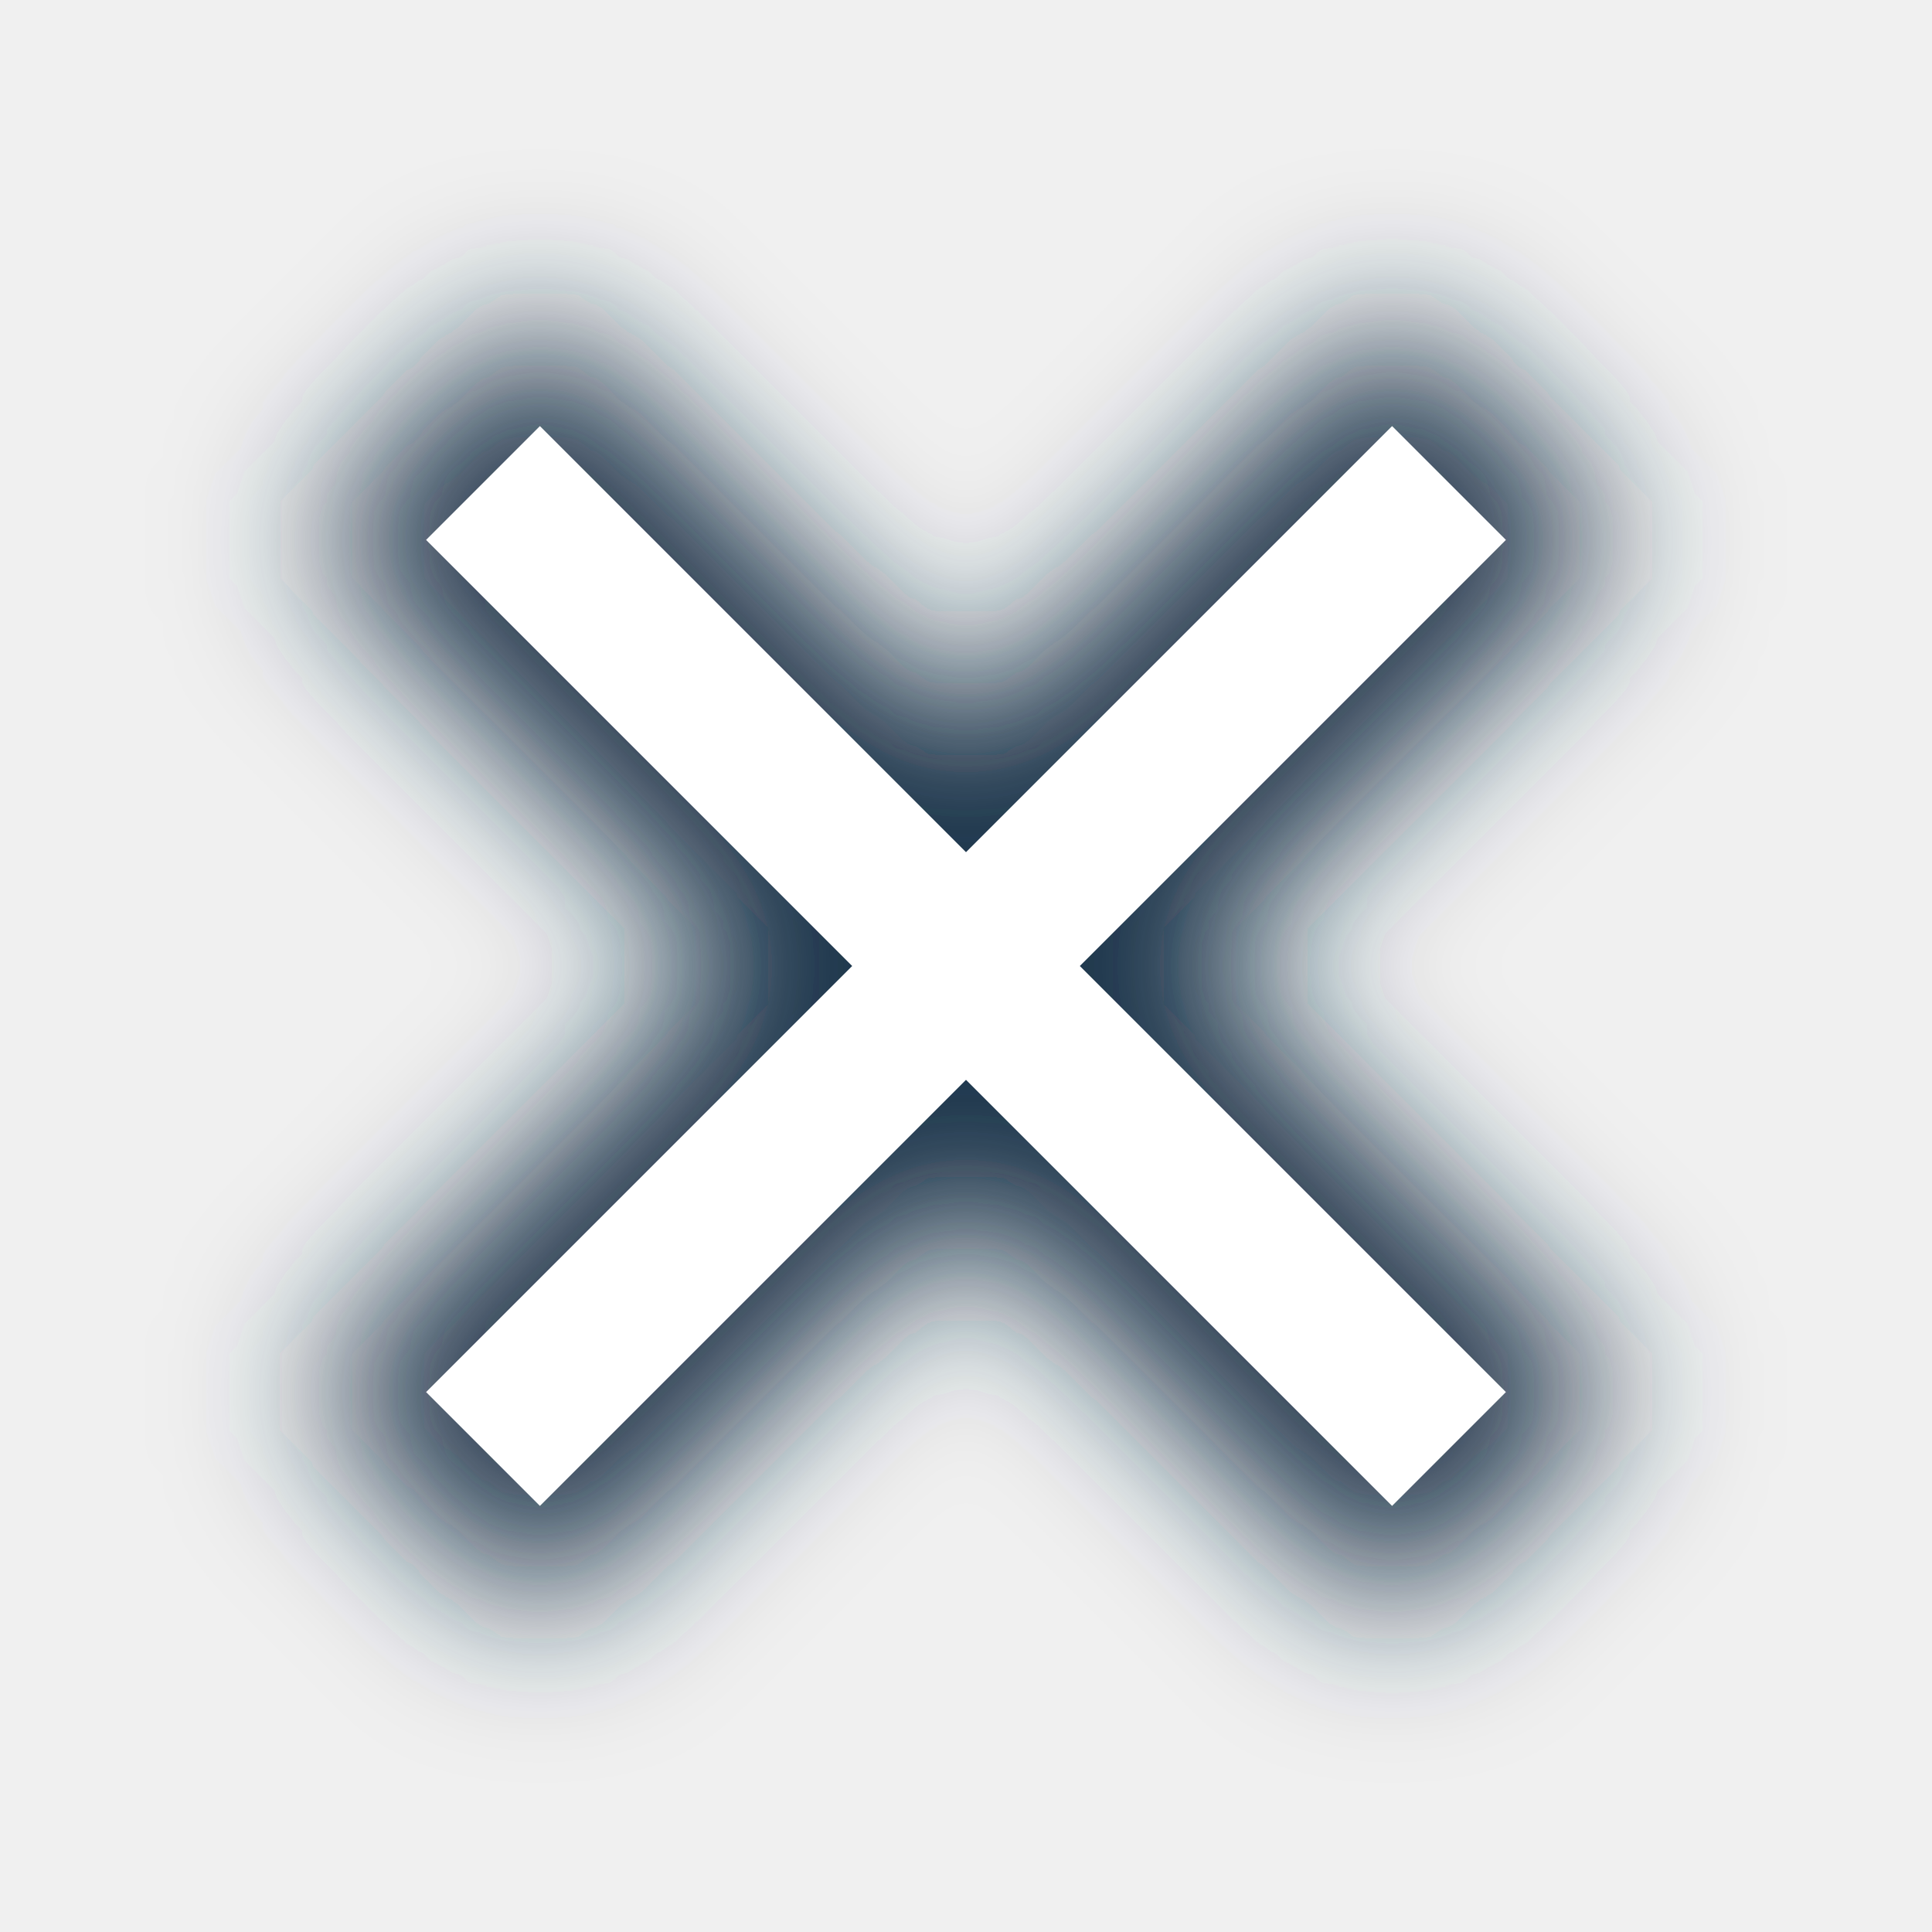
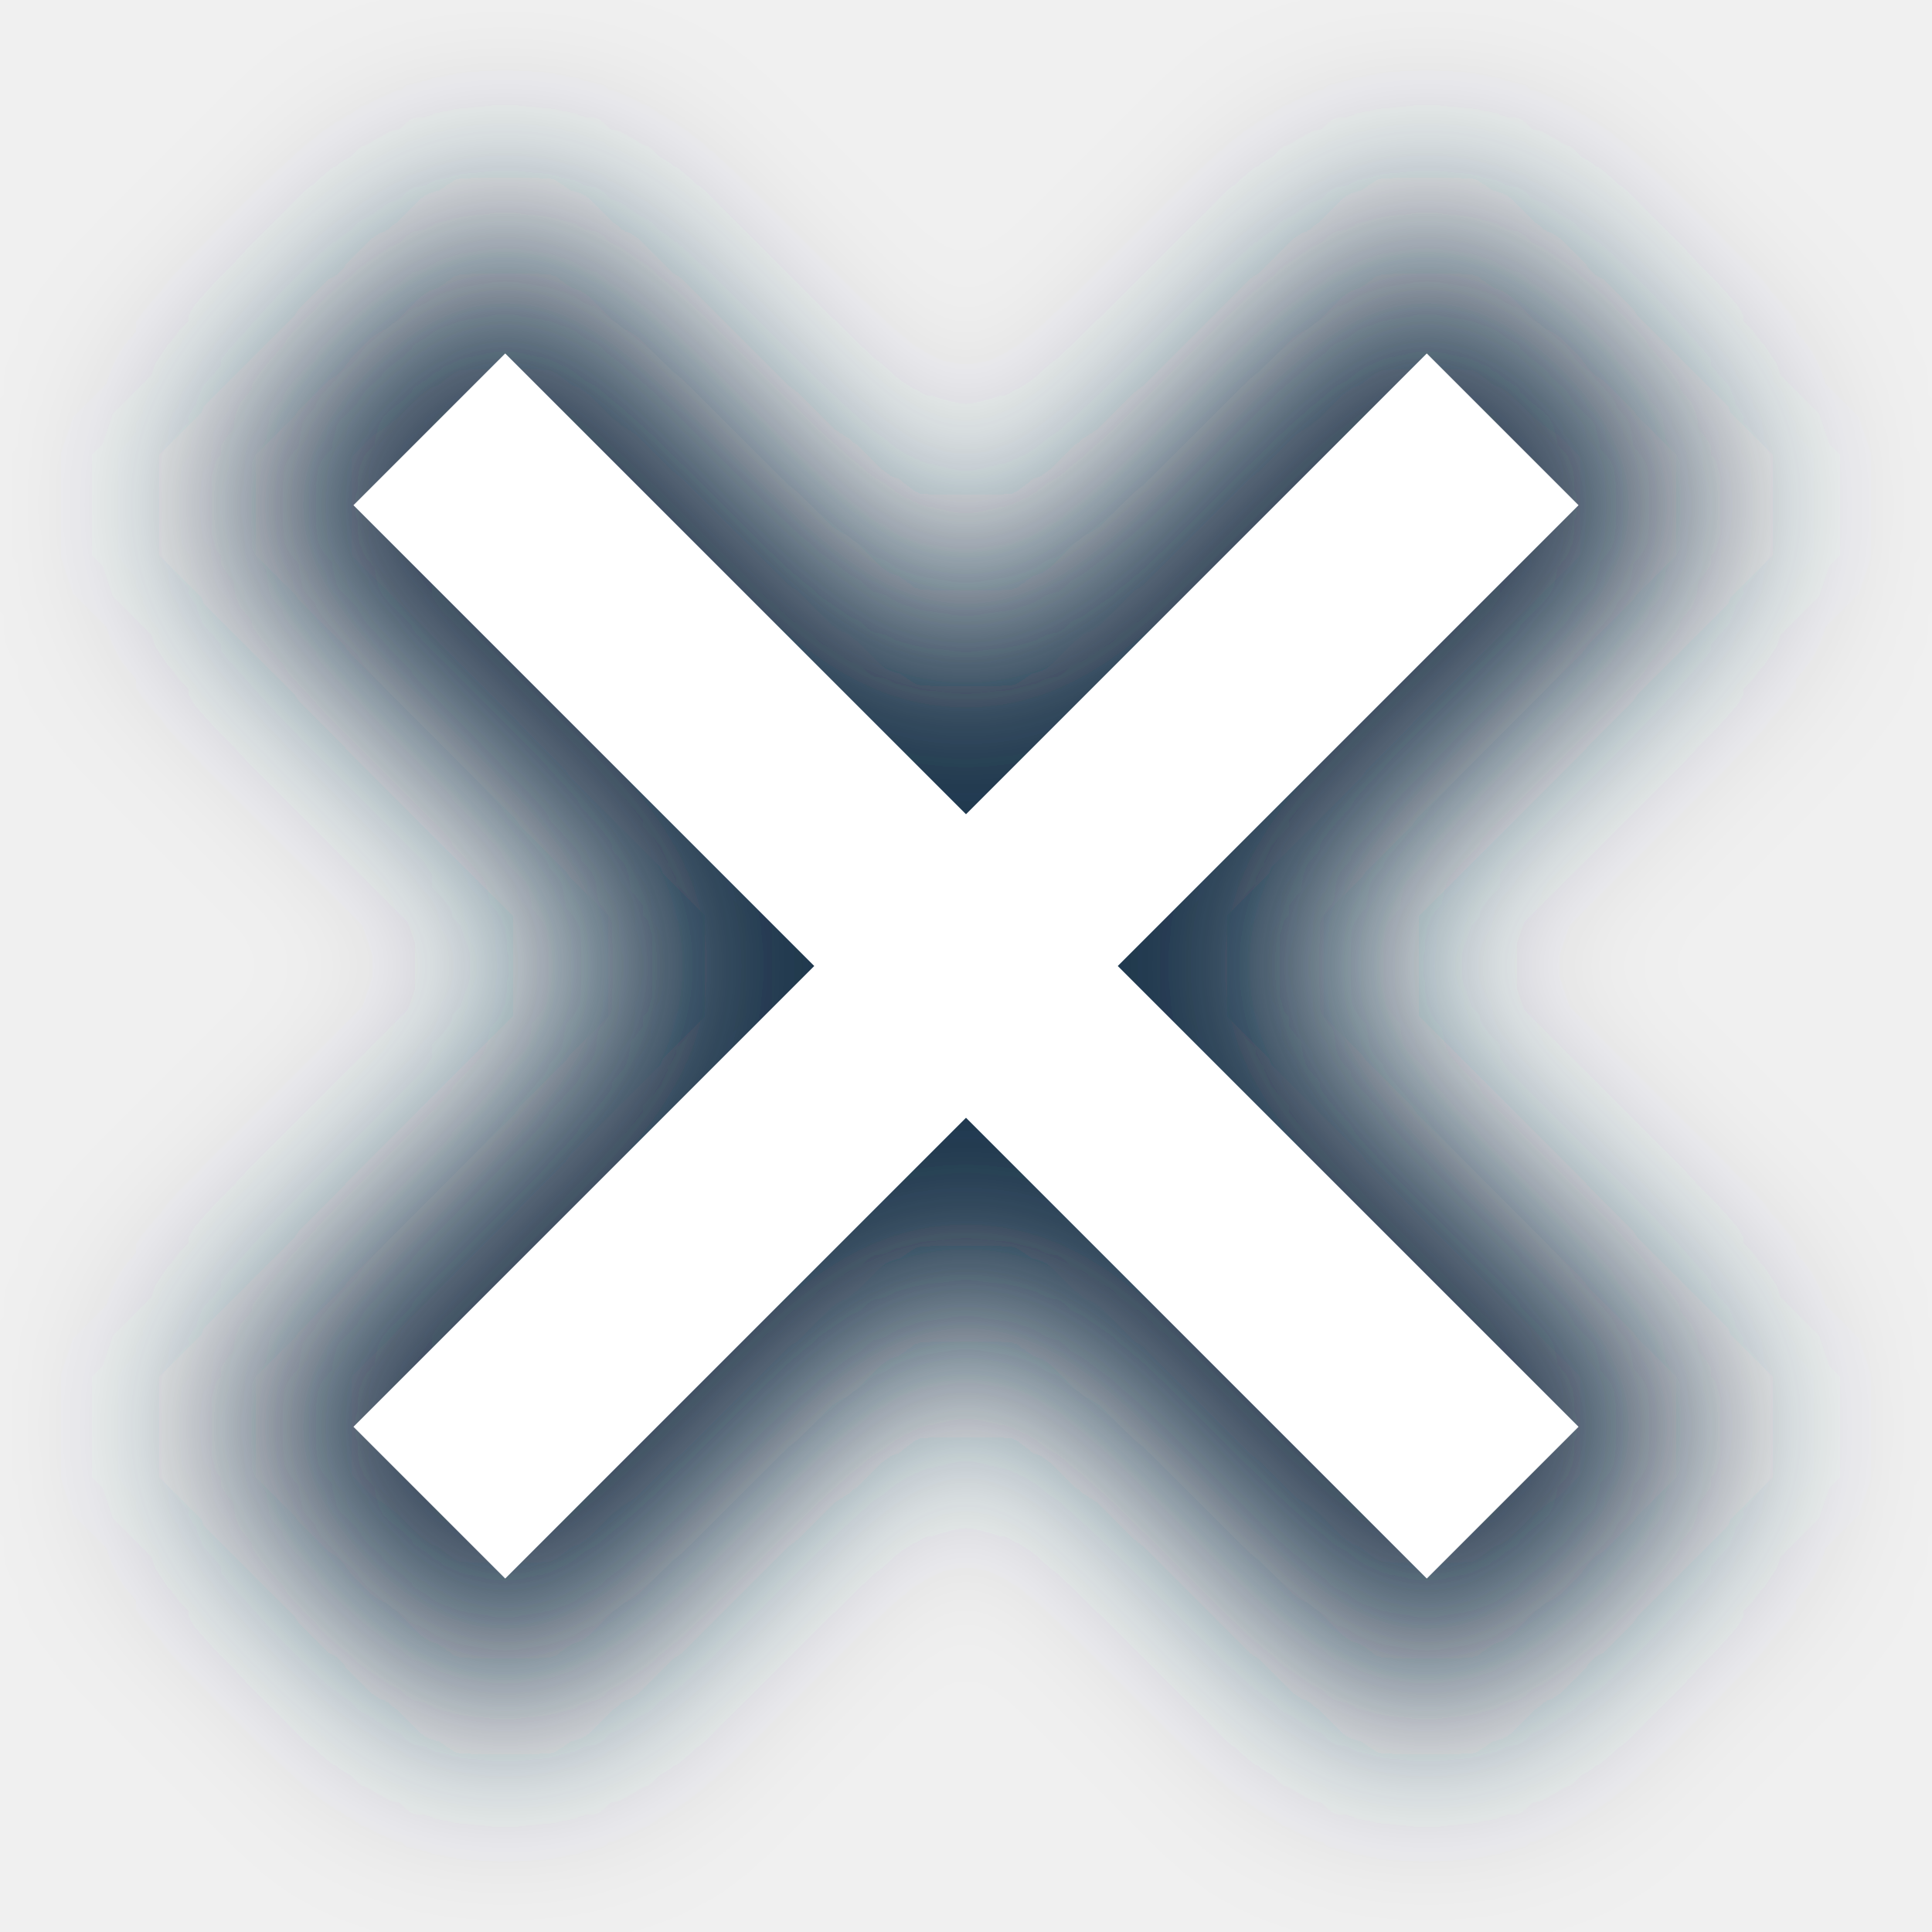
- <svg xmlns="http://www.w3.org/2000/svg" xmlns:xlink="http://www.w3.org/1999/xlink" width="24" height="24">
+ <svg xmlns="http://www.w3.org/2000/svg" xmlns:xlink="http://www.w3.org/1999/xlink" width="18" height="18">
  <defs>
-     <path id="a" d="M6.707 5.293L6 6l-.707.707L10.586 12l-5.293 5.293 1.414 1.414L12 13.414l5.293 5.293L18 18l.707-.707L13.414 12l5.293-5.293-1.414-1.414L12 10.586z" />
+     <path id="a" d="M4.707 3.293L3.293 4.707 7.586 9l-4.293 4.293 1.414 1.414L9 10.414l4.293 4.293 1.414-1.414L10.414 9l4.293-4.293-1.414-1.414L9 7.586z" />
  </defs>
  <use fill="#1f364c" stroke="#1f364c" stroke-width="2" filter="blur(1px)" xlink:href="#a" />
  <use fill="#fff" xlink:href="#a" />
</svg>
